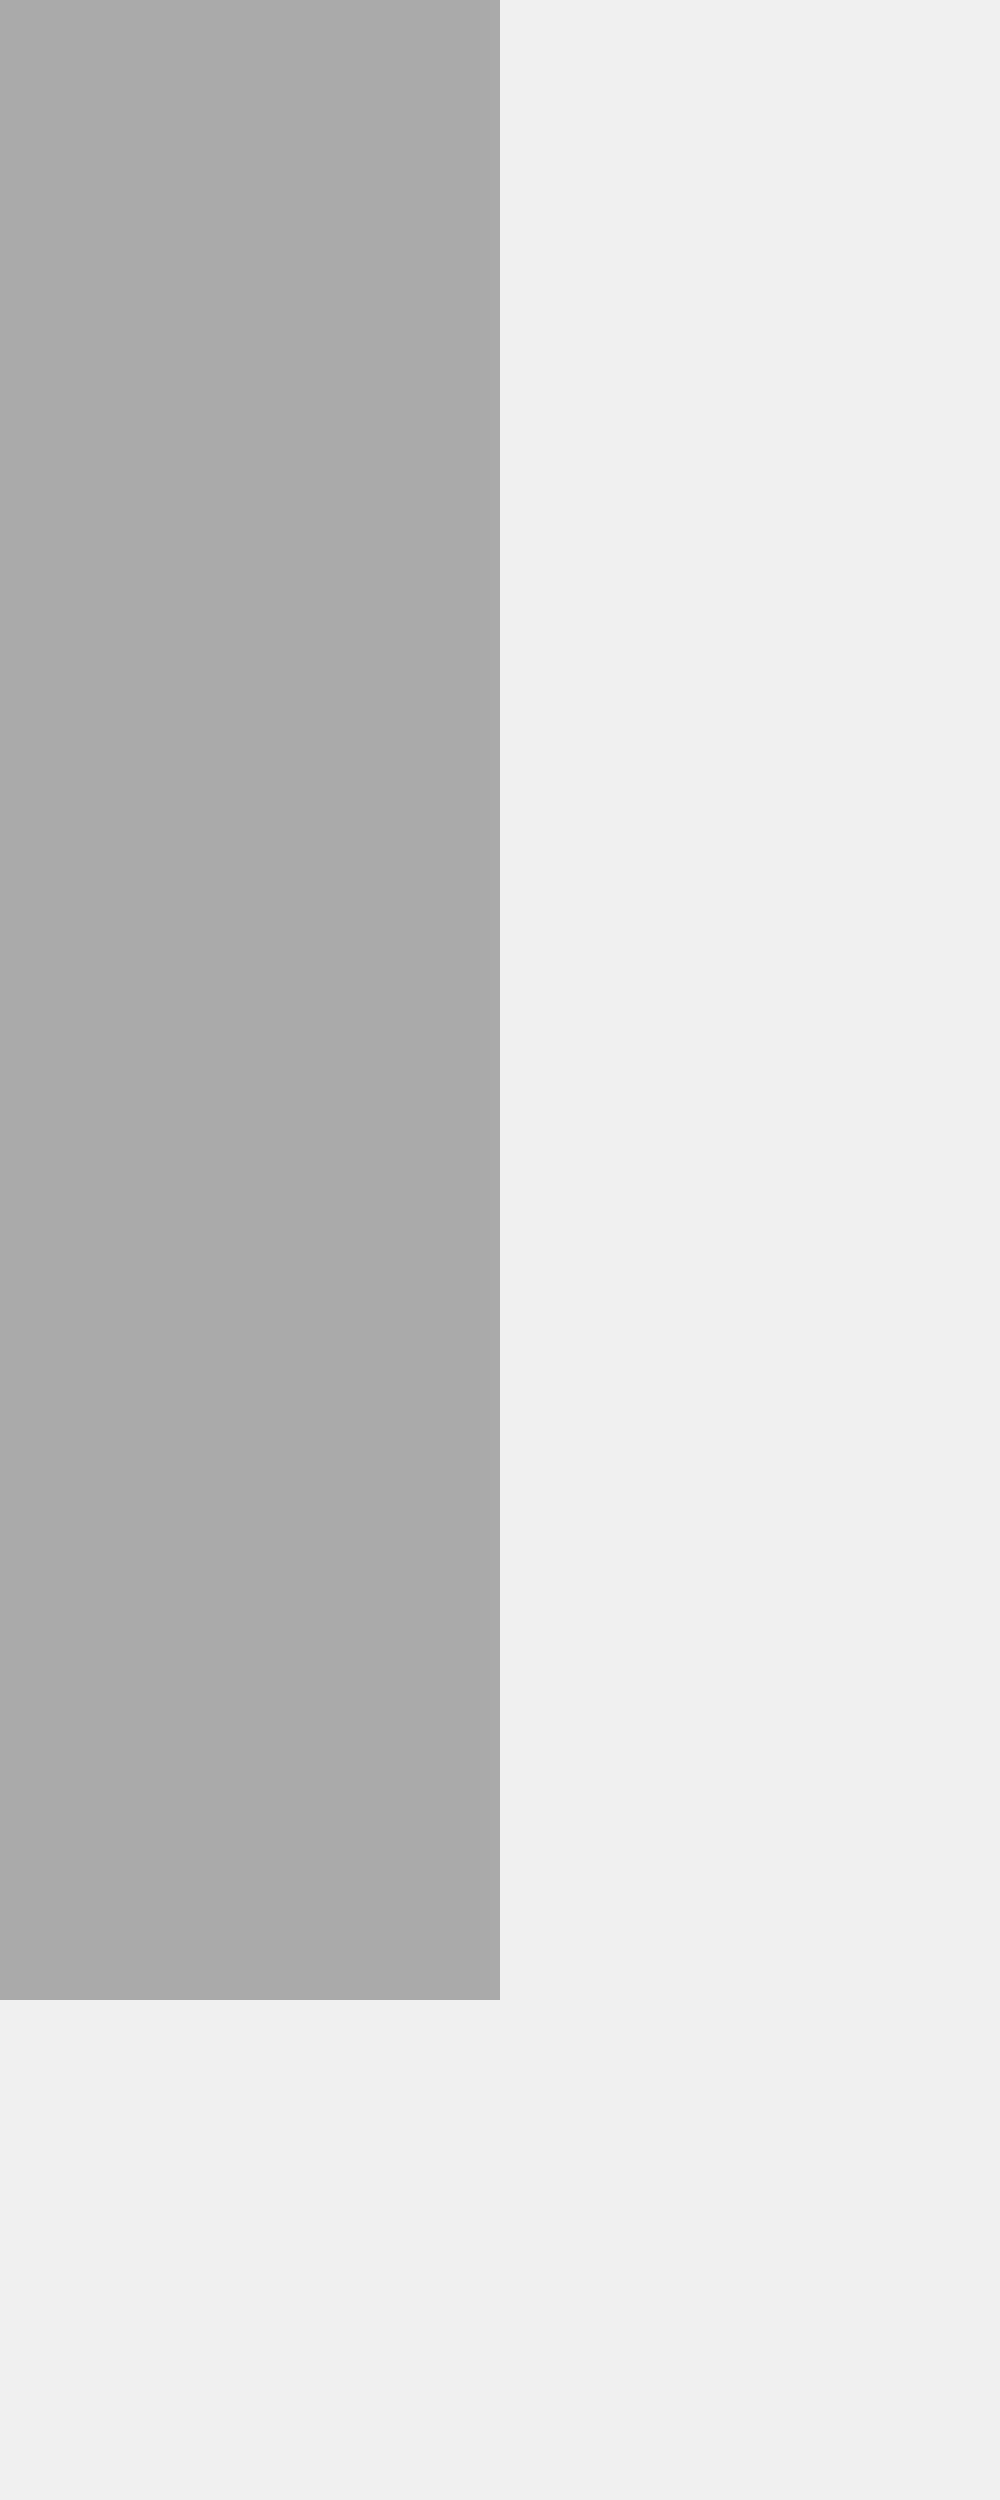
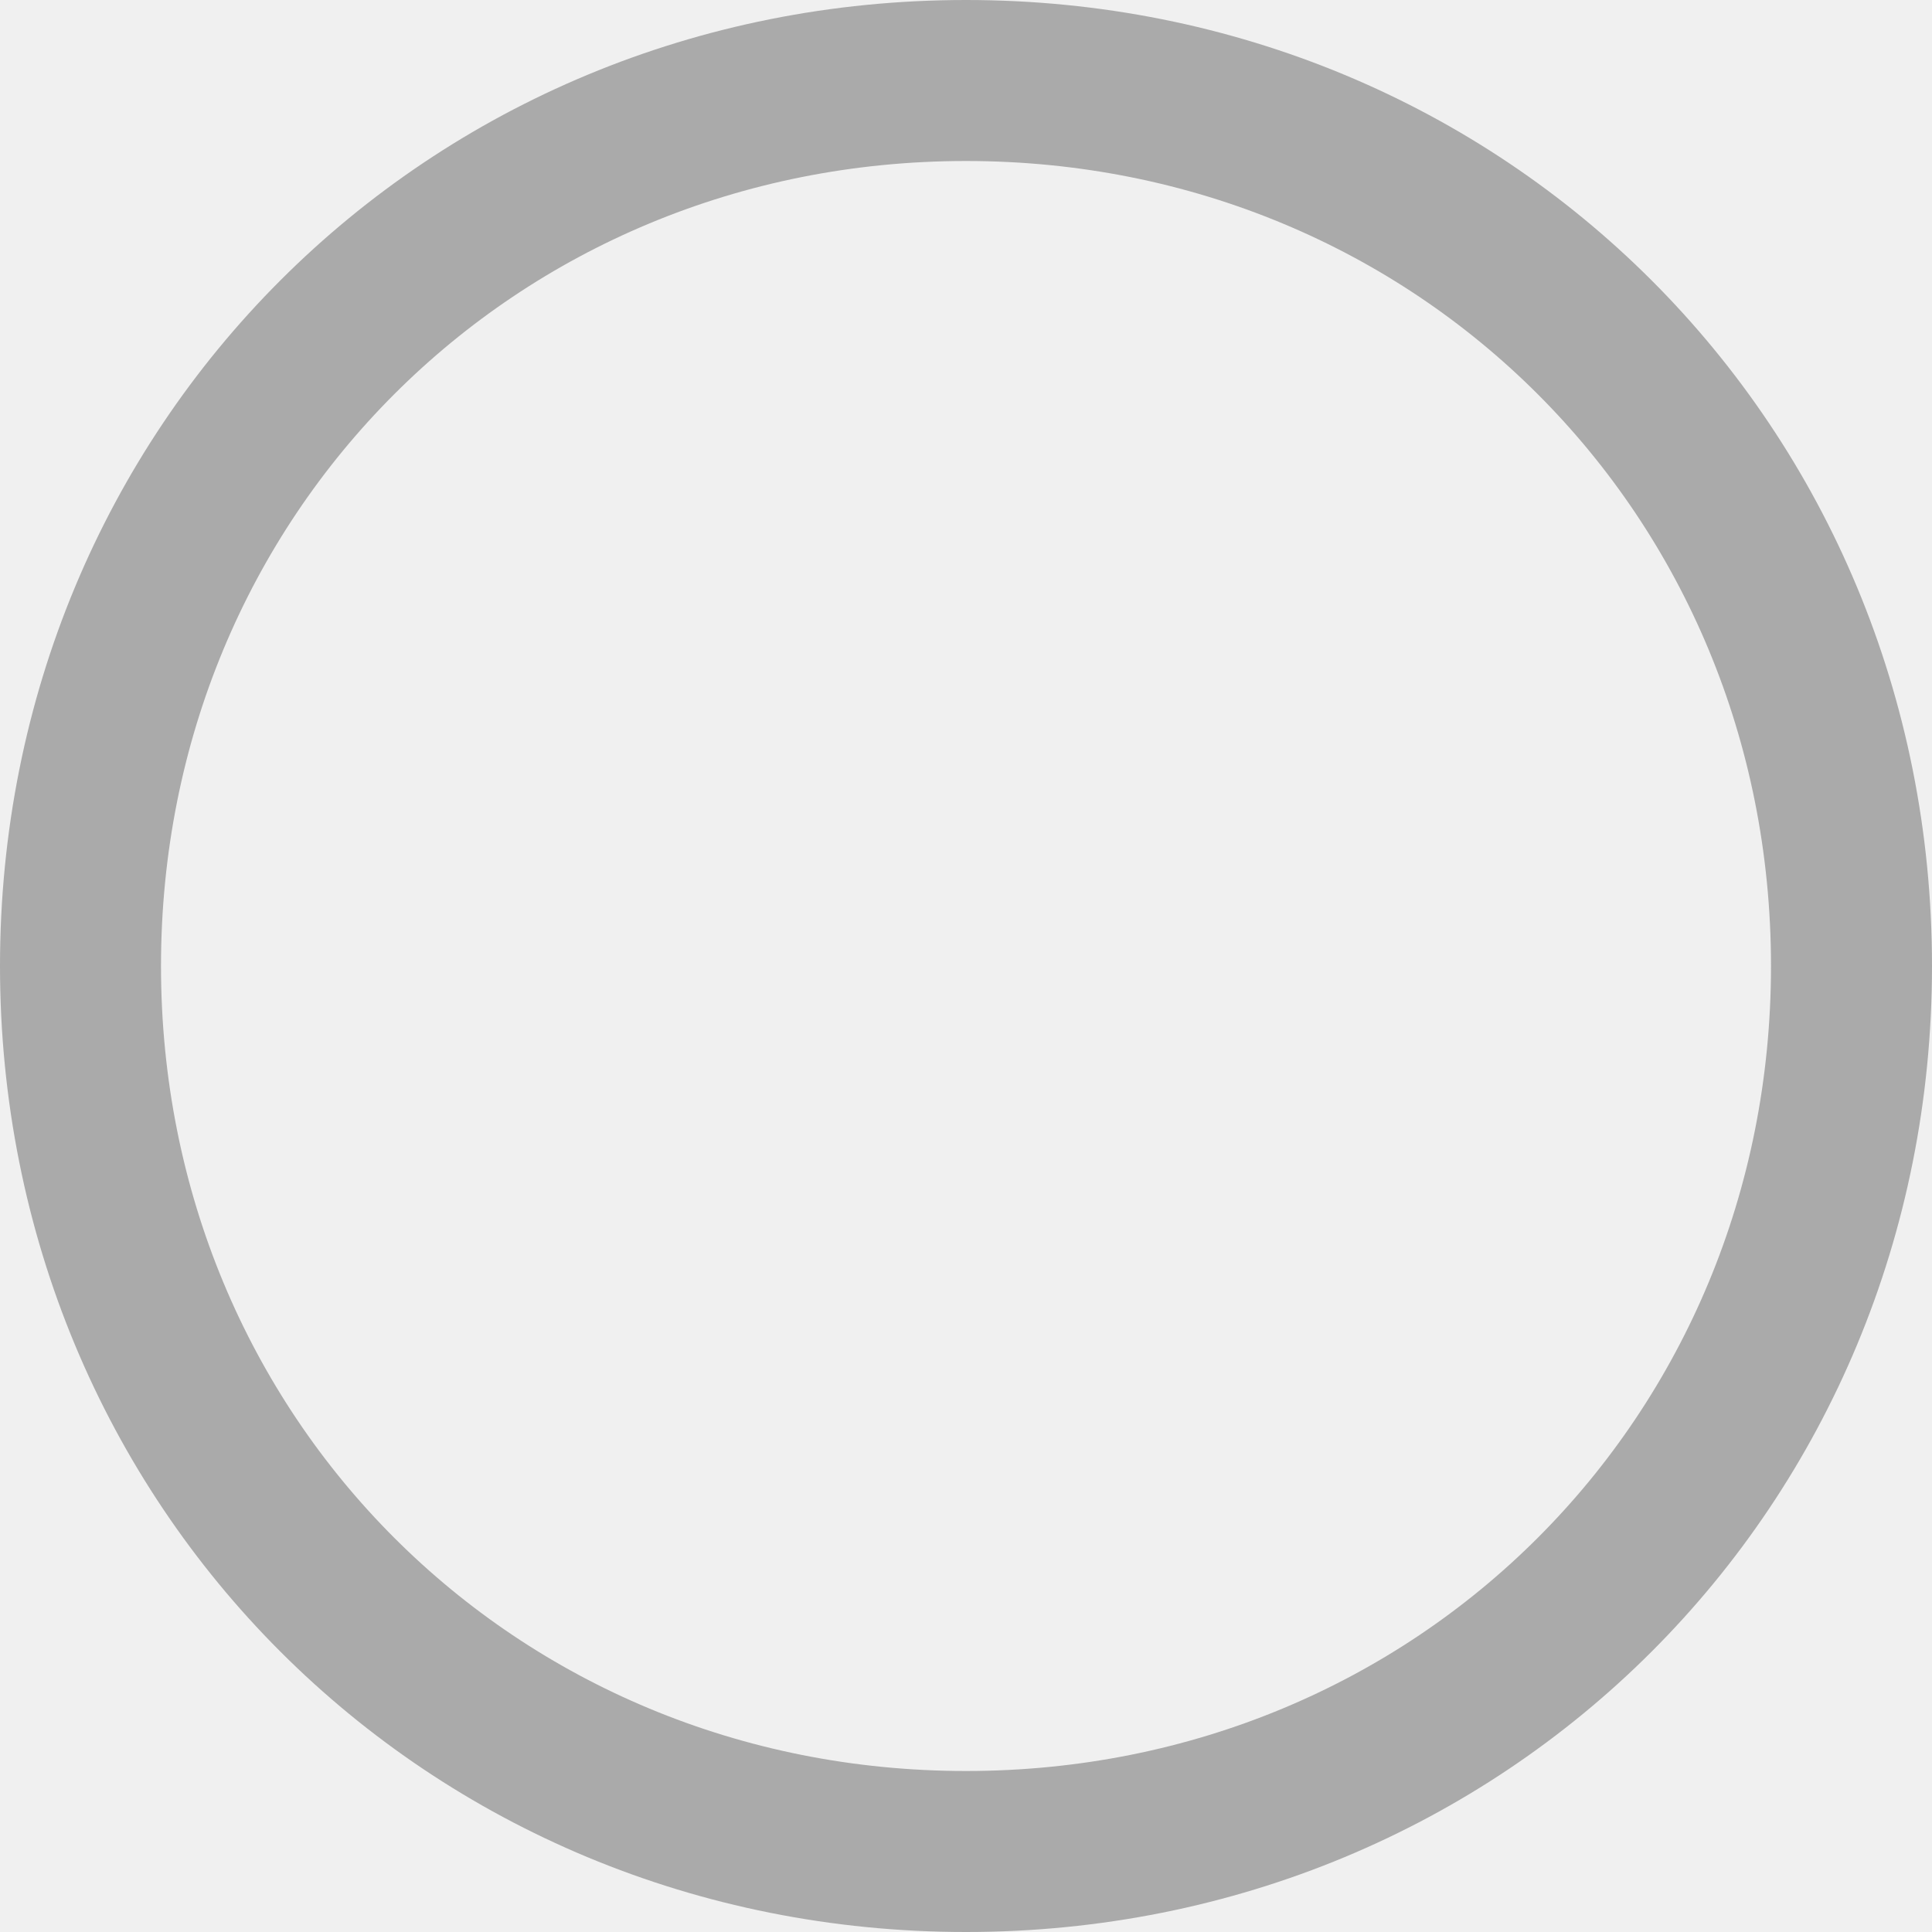
- <svg xmlns="http://www.w3.org/2000/svg" version="1.1" width="2px" height="5px">
-   <g transform="matrix(1 0 0 1 -31 -23 )">
-     <path d="M 31.5 23  L 31.5 27  " stroke-width="1" stroke="#aaaaaa" fill="none" />
+ <svg xmlns="http://www.w3.org/2000/svg" version="1.1" width="12px" height="12px">
+   <g transform="matrix(1 0 0 1 -20 -14 )">
+     <path d="M 26 14  C 29.36 14  32 16.64  32 20  C 32 23.36  29.36 26  26 26  C 22.64 26  20 23.36  20 20  C 20 16.64  22.64 14  26 14  Z " fill-rule="nonzero" fill="#ffffff" stroke="none" fill-opacity="0" />
+     <path d="M 26 14.5  C 29.08 14.5  31.5 16.92  31.5 20  C 31.5 23.08  29.08 25.5  26 25.5  C 22.92 25.5  20.5 23.08  20.5 20  C 20.5 16.92  22.92 14.5  26 14.5  Z " stroke-width="1" stroke="#aaaaaa" fill="none" />
  </g>
</svg>
